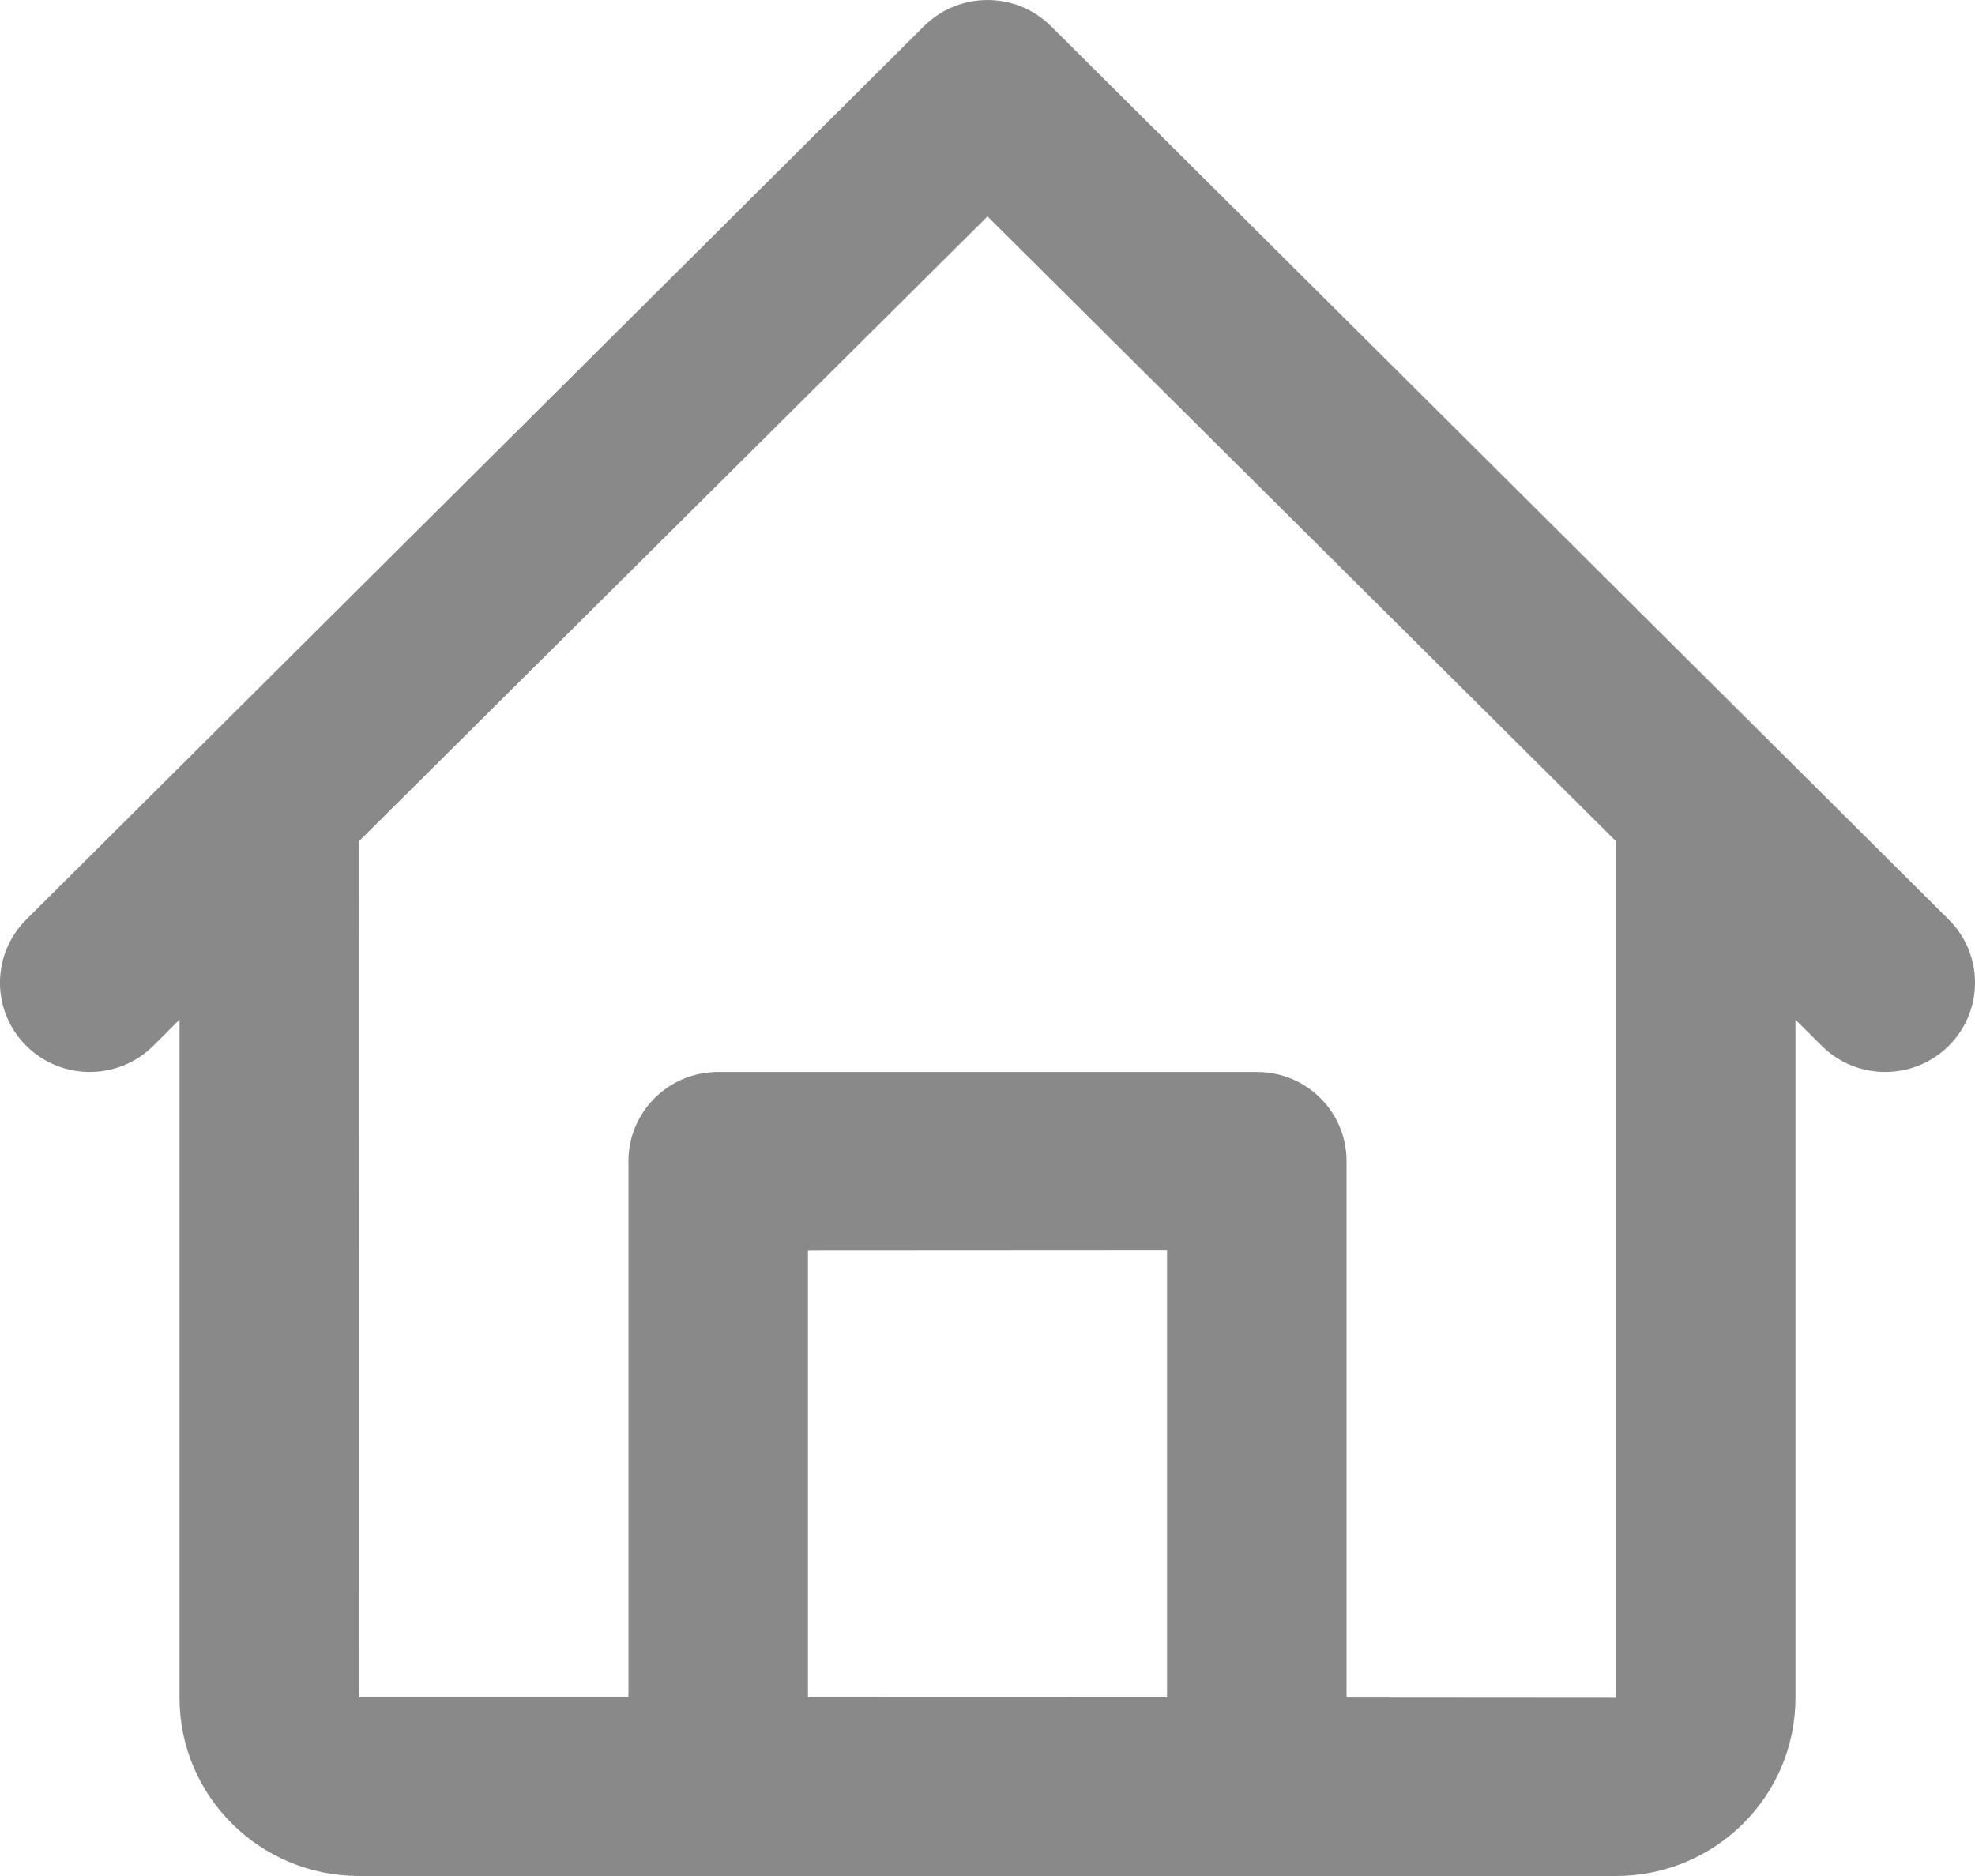
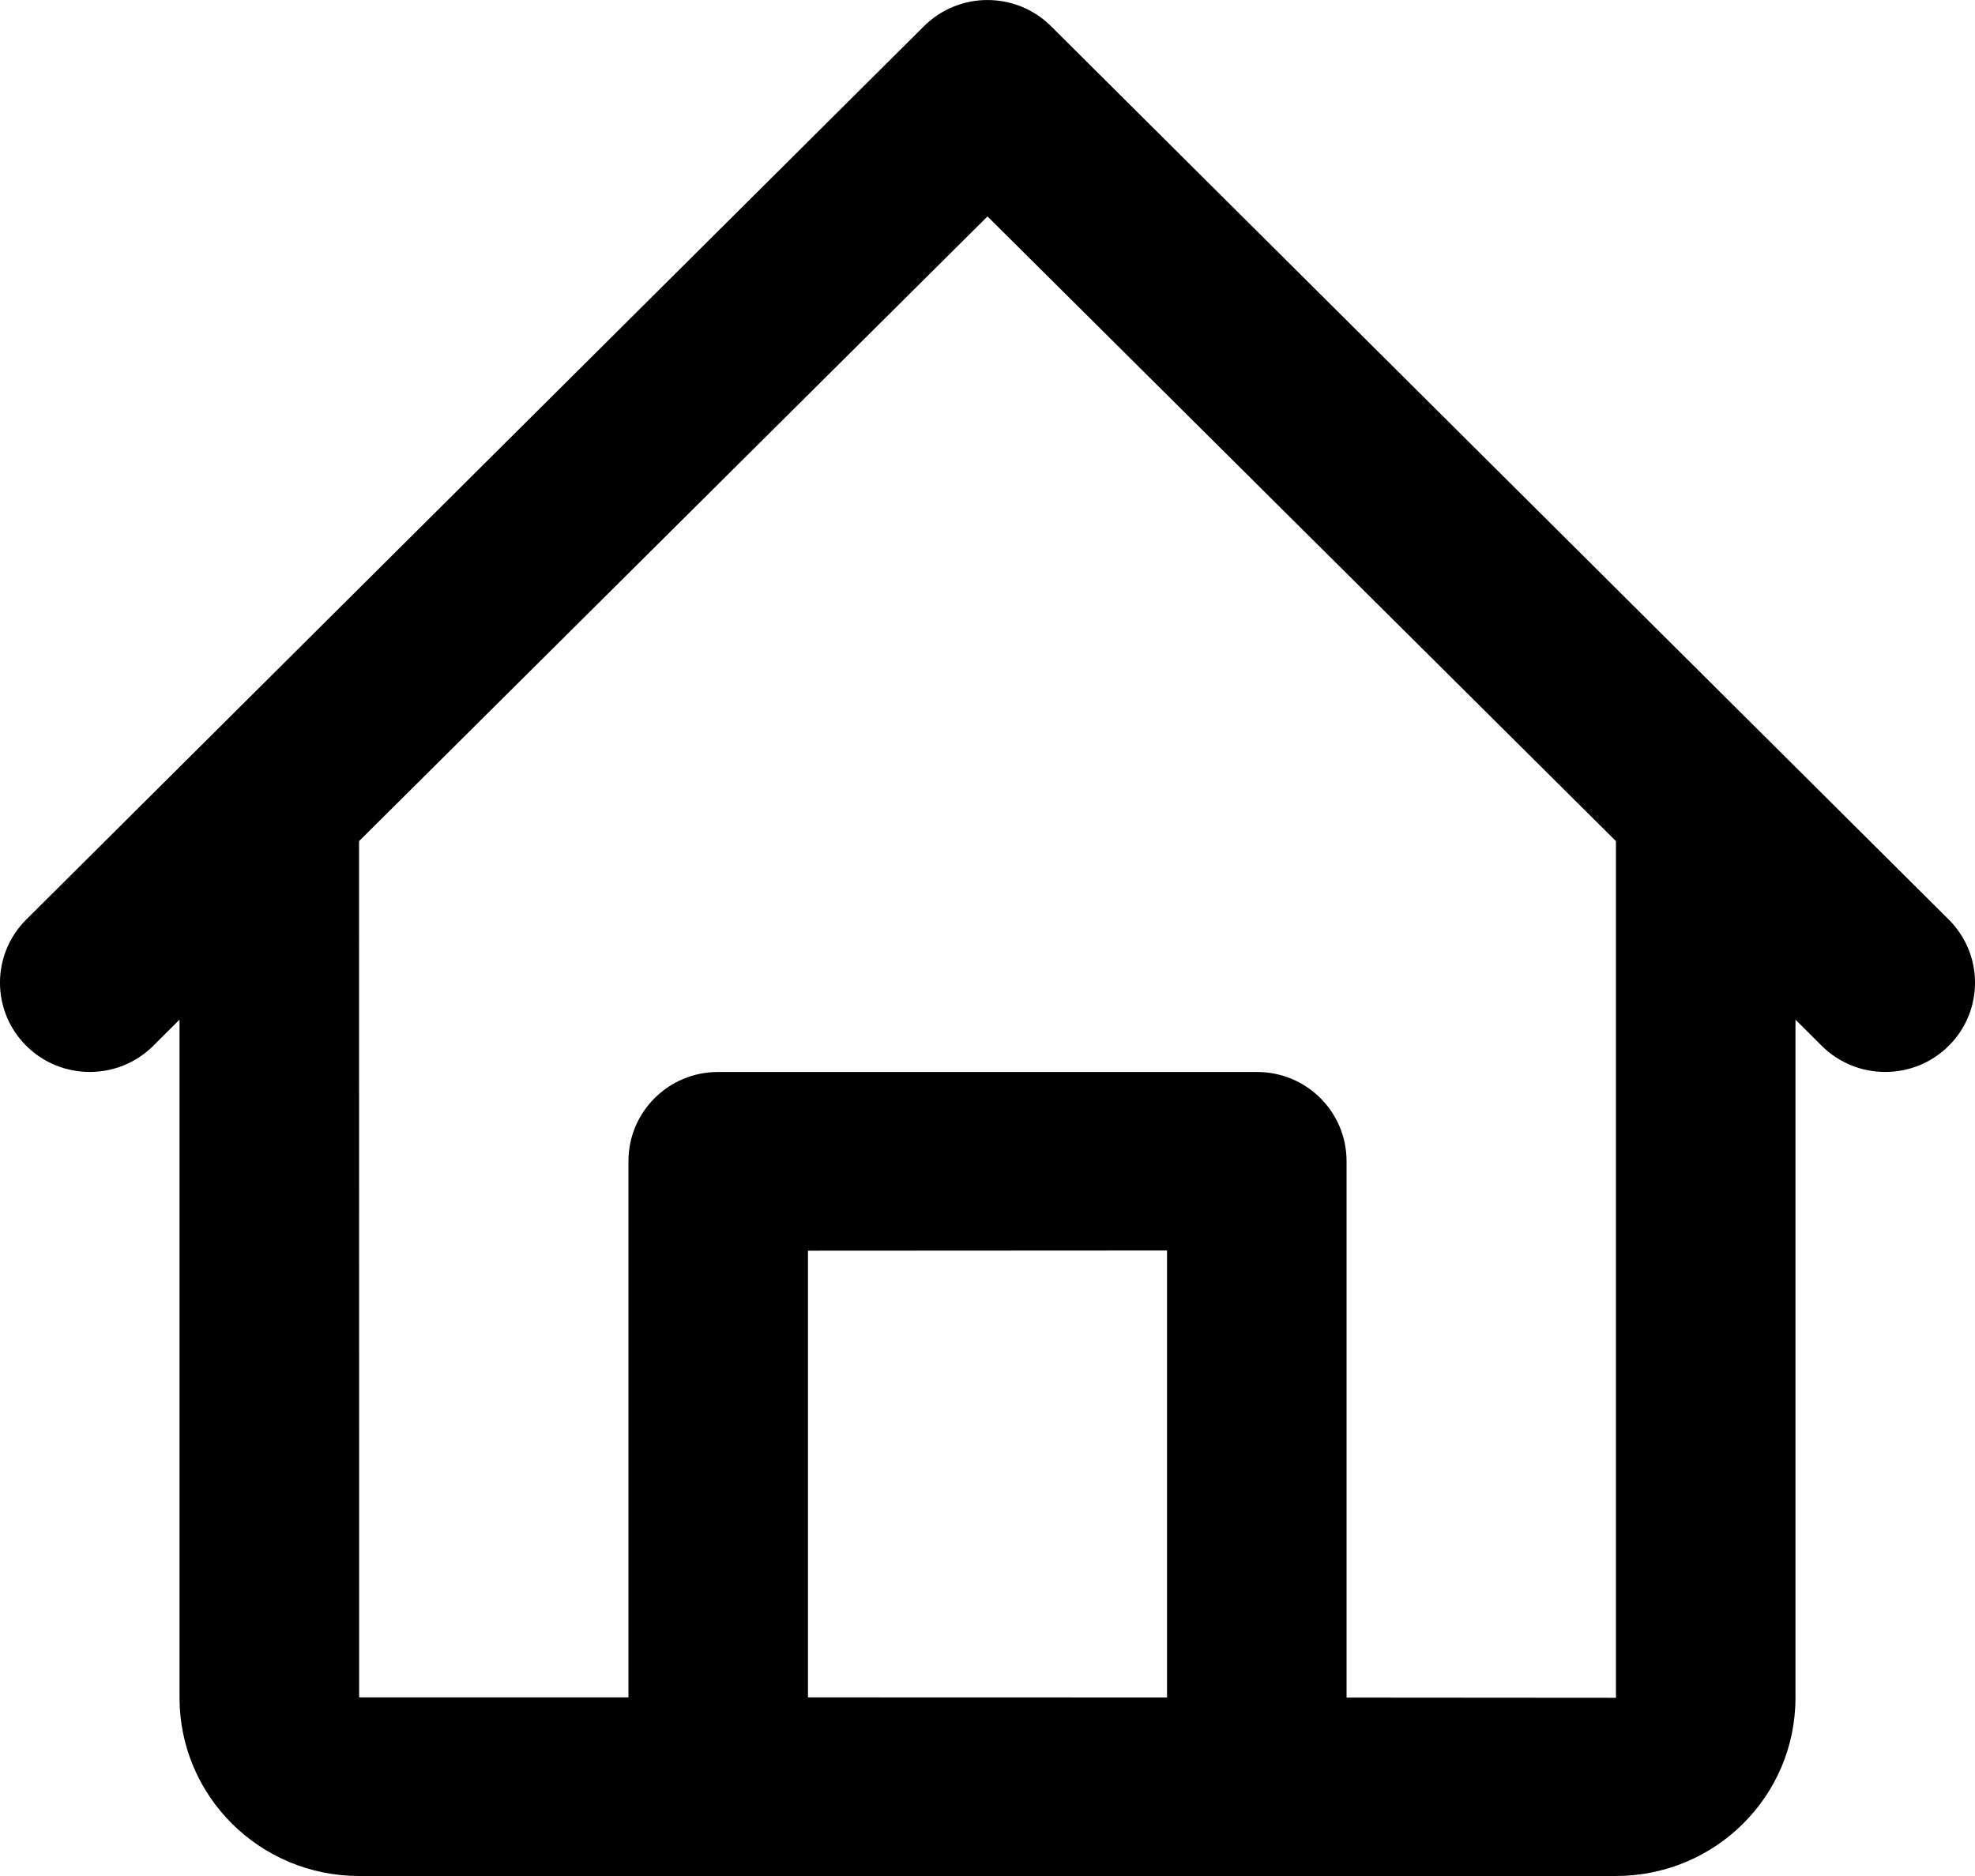
<svg xmlns="http://www.w3.org/2000/svg" width="20" height="19" viewBox="0 0 20 19" fill="none">
-   <path fill-rule="evenodd" clip-rule="evenodd" d="M1.552 10.592C1.197 10.945 0.621 10.945 0.266 10.592C-0.089 10.239 -0.089 9.666 0.266 9.313L9.357 0.265C9.712 -0.088 10.288 -0.088 10.643 0.265L19.734 9.313C20.089 9.666 20.089 10.239 19.734 10.592C19.379 10.945 18.803 10.945 18.448 10.592L18.182 10.327V17.195C18.182 18.193 17.369 19 16.363 19H3.637C2.633 19 1.818 18.193 1.818 17.195V10.327L1.552 10.592ZM3.637 17.191L6.364 17.191V11.76C6.364 11.261 6.77 10.857 7.27 10.857H12.73C13.231 10.857 13.636 11.261 13.636 11.76V17.193L16.364 17.195V8.519L10 2.192L3.636 8.519C3.636 10.231 3.637 17.191 3.637 17.191ZM11.818 12.665V17.192L8.182 17.191V12.667L11.818 12.665Z" fill="#898989" />
+   <path fill-rule="evenodd" clip-rule="evenodd" d="M1.552 10.592C1.197 10.945 0.621 10.945 0.266 10.592C-0.089 10.239 -0.089 9.666 0.266 9.313L9.357 0.265C9.712 -0.088 10.288 -0.088 10.643 0.265L19.734 9.313C20.089 9.666 20.089 10.239 19.734 10.592C19.379 10.945 18.803 10.945 18.448 10.592L18.182 10.327V17.195C18.182 18.193 17.369 19 16.363 19H3.637C2.633 19 1.818 18.193 1.818 17.195V10.327L1.552 10.592ZM3.637 17.191L6.364 17.191V11.76C6.364 11.261 6.77 10.857 7.27 10.857H12.73C13.231 10.857 13.636 11.261 13.636 11.76V17.193L16.364 17.195V8.519L10 2.192L3.636 8.519C3.636 10.231 3.637 17.191 3.637 17.191ZM11.818 12.665V17.192L8.182 17.191V12.667L11.818 12.665Z" fill="black" />
</svg>
